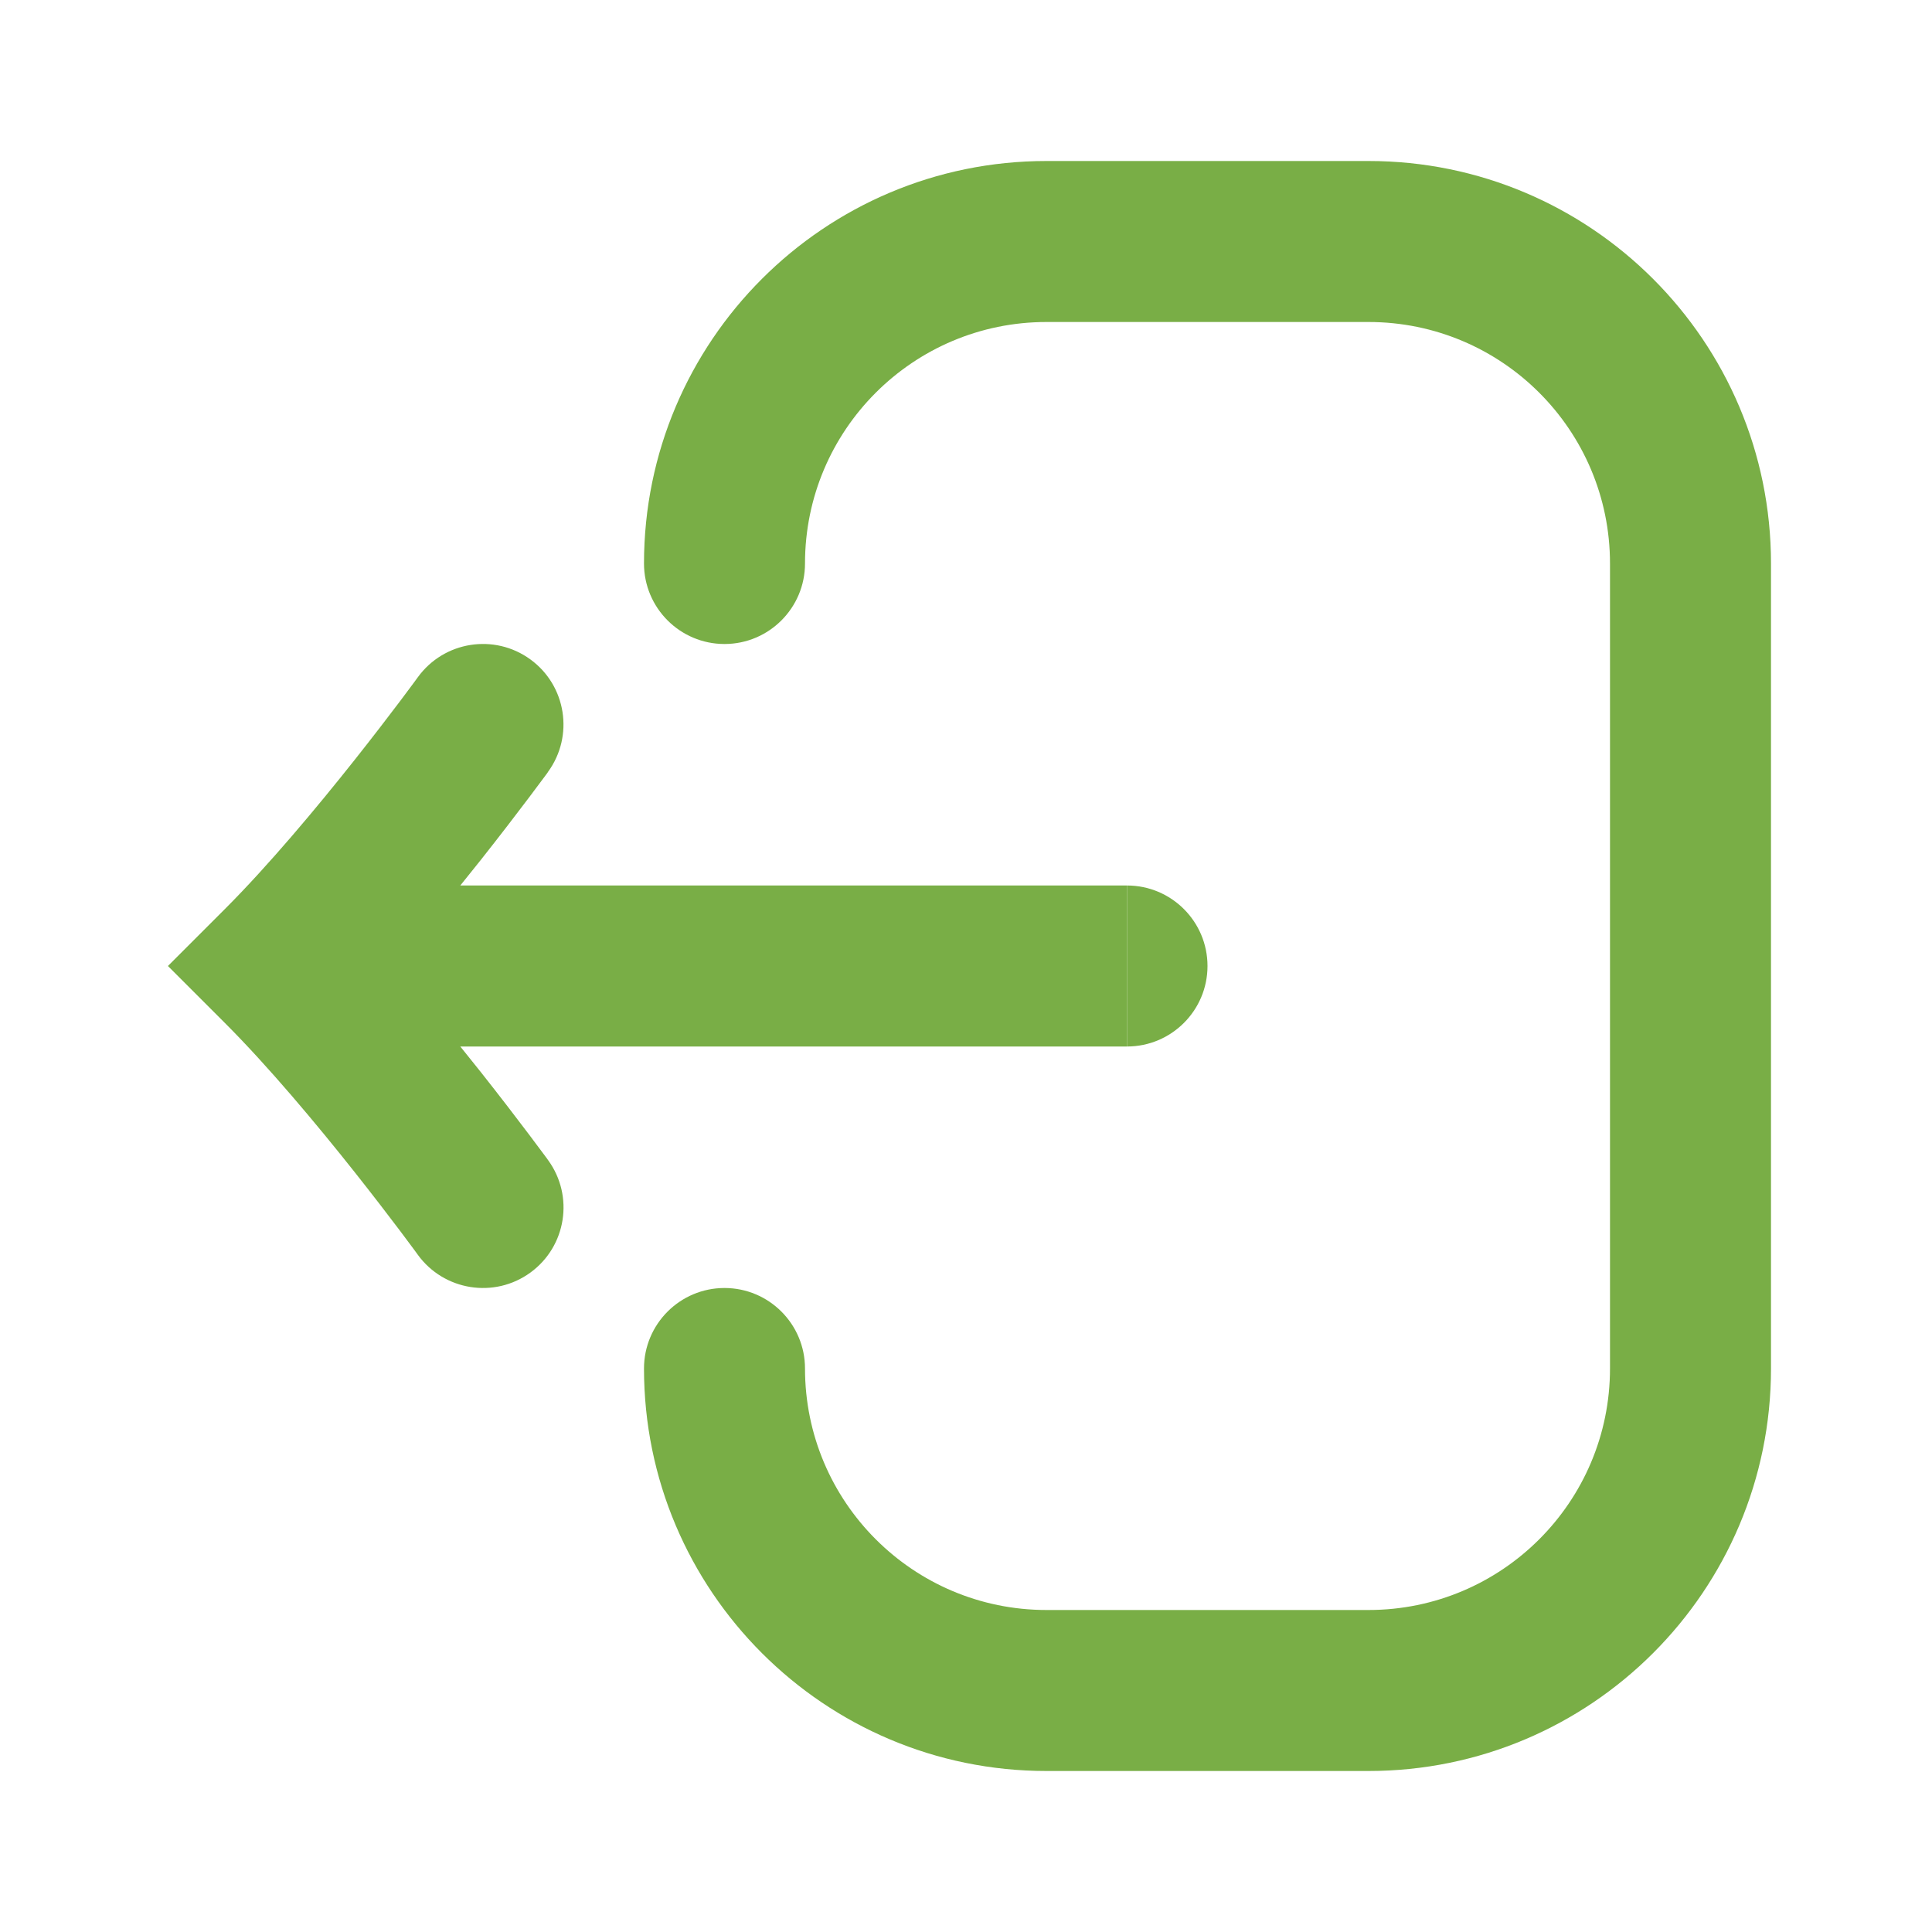
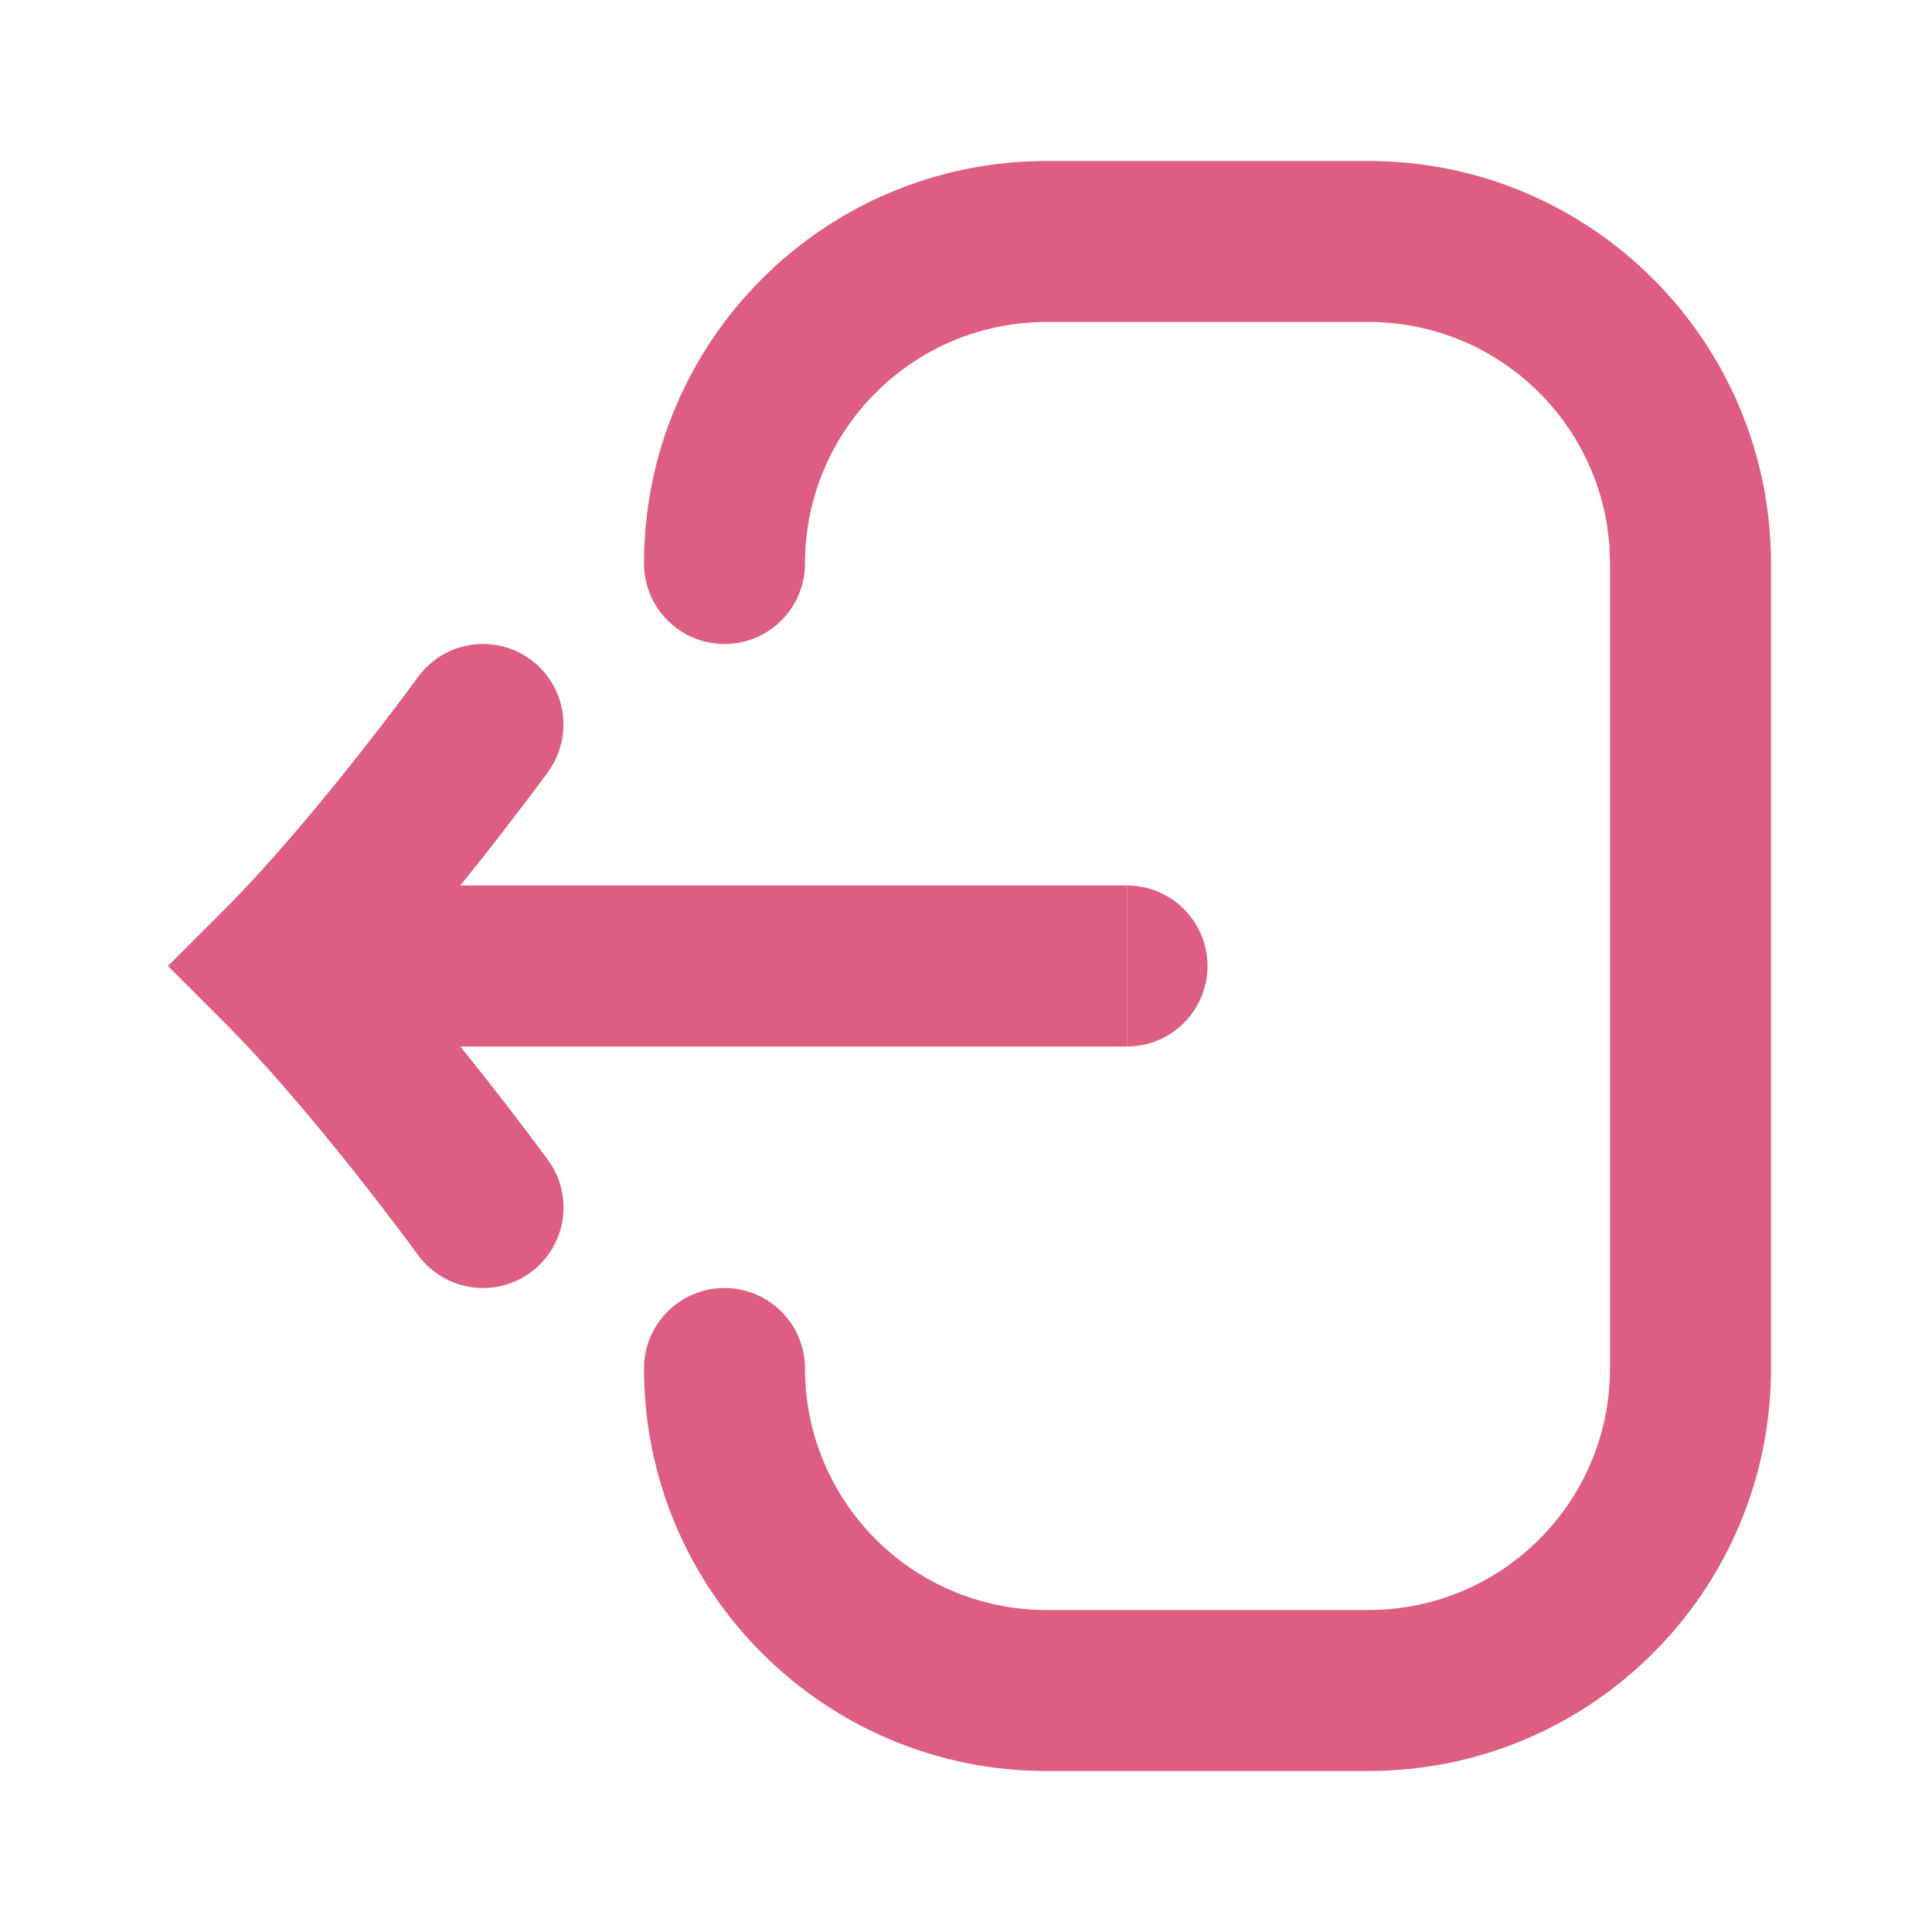
<svg xmlns="http://www.w3.org/2000/svg" width="800px" height="800px" viewBox="0 0 24 24" fill="none">
  <g id="SVGRepo_bgCarrier" stroke-width="0" />
  <g id="SVGRepo_tracerCarrier" stroke-linecap="round" stroke-linejoin="round" />
  <g id="SVGRepo_iconCarrier">
-     <path d="M13 2C10.239 2 8 4.239 8 7C8 7.552 8.448 8 9 8C9.552 8 10 7.552 10 7C10 5.343 11.343 4 13 4H17C18.657 4 20 5.343 20 7V17C20 18.657 18.657 20 17 20H13C11.343 20 10 18.657 10 17C10 16.448 9.552 16 9 16C8.448 16 8 16.448 8 17C8 19.761 10.239 22 13 22H17C19.761 22 22 19.761 22 17V7C22 4.239 19.761 2 17 2H13Z" fill="#79AE46" />
-     <path d="M14 11C14.552 11 15 11.448 15 12C15 12.552 14.552 13 14 13V11Z" fill="#79AE46" />
-     <path d="M5.718 11C5.807 10.89 5.892 10.784 5.973 10.682C6.218 10.372 6.426 10.1 6.573 9.905C6.646 9.808 6.705 9.729 6.745 9.675L6.792 9.612L6.804 9.595L6.808 9.588C6.808 9.588 6.809 9.588 6 9L6.808 9.588C7.133 9.142 7.035 8.516 6.588 8.191C6.141 7.866 5.516 7.965 5.191 8.412L5.188 8.416L5.178 8.43L5.136 8.487C5.099 8.537 5.045 8.61 4.975 8.703C4.836 8.887 4.639 9.145 4.406 9.439C3.934 10.034 3.338 10.748 2.793 11.293L2.086 12L2.793 12.707C3.338 13.252 3.934 13.966 4.406 14.561C4.639 14.855 4.836 15.113 4.975 15.297C5.045 15.39 5.099 15.463 5.136 15.513L5.178 15.57L5.188 15.584L5.19 15.587C5.515 16.034 6.141 16.134 6.588 15.809C7.035 15.484 7.134 14.859 6.809 14.412L6 15C6.809 14.412 6.809 14.412 6.809 14.412L6.804 14.405L6.792 14.388L6.745 14.325C6.705 14.271 6.646 14.192 6.573 14.095C6.426 13.9 6.218 13.628 5.973 13.318C5.892 13.216 5.807 13.11 5.718 13H14V11H5.718Z" fill="#79AE46" />
+     <path d="M13 2C10.239 2 8 4.239 8 7C8 7.552 8.448 8 9 8C9.552 8 10 7.552 10 7C10 5.343 11.343 4 13 4H17C18.657 4 20 5.343 20 7V17C20 18.657 18.657 20 17 20H13C11.343 20 10 18.657 10 17C10 16.448 9.552 16 9 16C8.448 16 8 16.448 8 17C8 19.761 10.239 22 13 22H17C19.761 22 22 19.761 22 17V7C22 4.239 19.761 2 17 2H13Z" fill="#DE5D83" />
+     <path d="M14 11C14.552 11 15 11.448 15 12C15 12.552 14.552 13 14 13V11Z" fill="#DE5D83" />
+     <path d="M5.718 11C5.807 10.89 5.892 10.784 5.973 10.682C6.218 10.372 6.426 10.1 6.573 9.905C6.646 9.808 6.705 9.729 6.745 9.675L6.792 9.612L6.804 9.595L6.808 9.588C6.808 9.588 6.809 9.588 6 9L6.808 9.588C7.133 9.142 7.035 8.516 6.588 8.191C6.141 7.866 5.516 7.965 5.191 8.412L5.188 8.416L5.178 8.43L5.136 8.487C5.099 8.537 5.045 8.61 4.975 8.703C4.836 8.887 4.639 9.145 4.406 9.439C3.934 10.034 3.338 10.748 2.793 11.293L2.086 12L2.793 12.707C3.338 13.252 3.934 13.966 4.406 14.561C4.639 14.855 4.836 15.113 4.975 15.297C5.045 15.39 5.099 15.463 5.136 15.513L5.178 15.57L5.188 15.584L5.19 15.587C5.515 16.034 6.141 16.134 6.588 15.809C7.035 15.484 7.134 14.859 6.809 14.412L6 15C6.809 14.412 6.809 14.412 6.809 14.412L6.804 14.405L6.792 14.388L6.745 14.325C6.705 14.271 6.646 14.192 6.573 14.095C6.426 13.9 6.218 13.628 5.973 13.318C5.892 13.216 5.807 13.11 5.718 13H14V11H5.718Z" fill="#DE5D83" />
  </g>
</svg>
